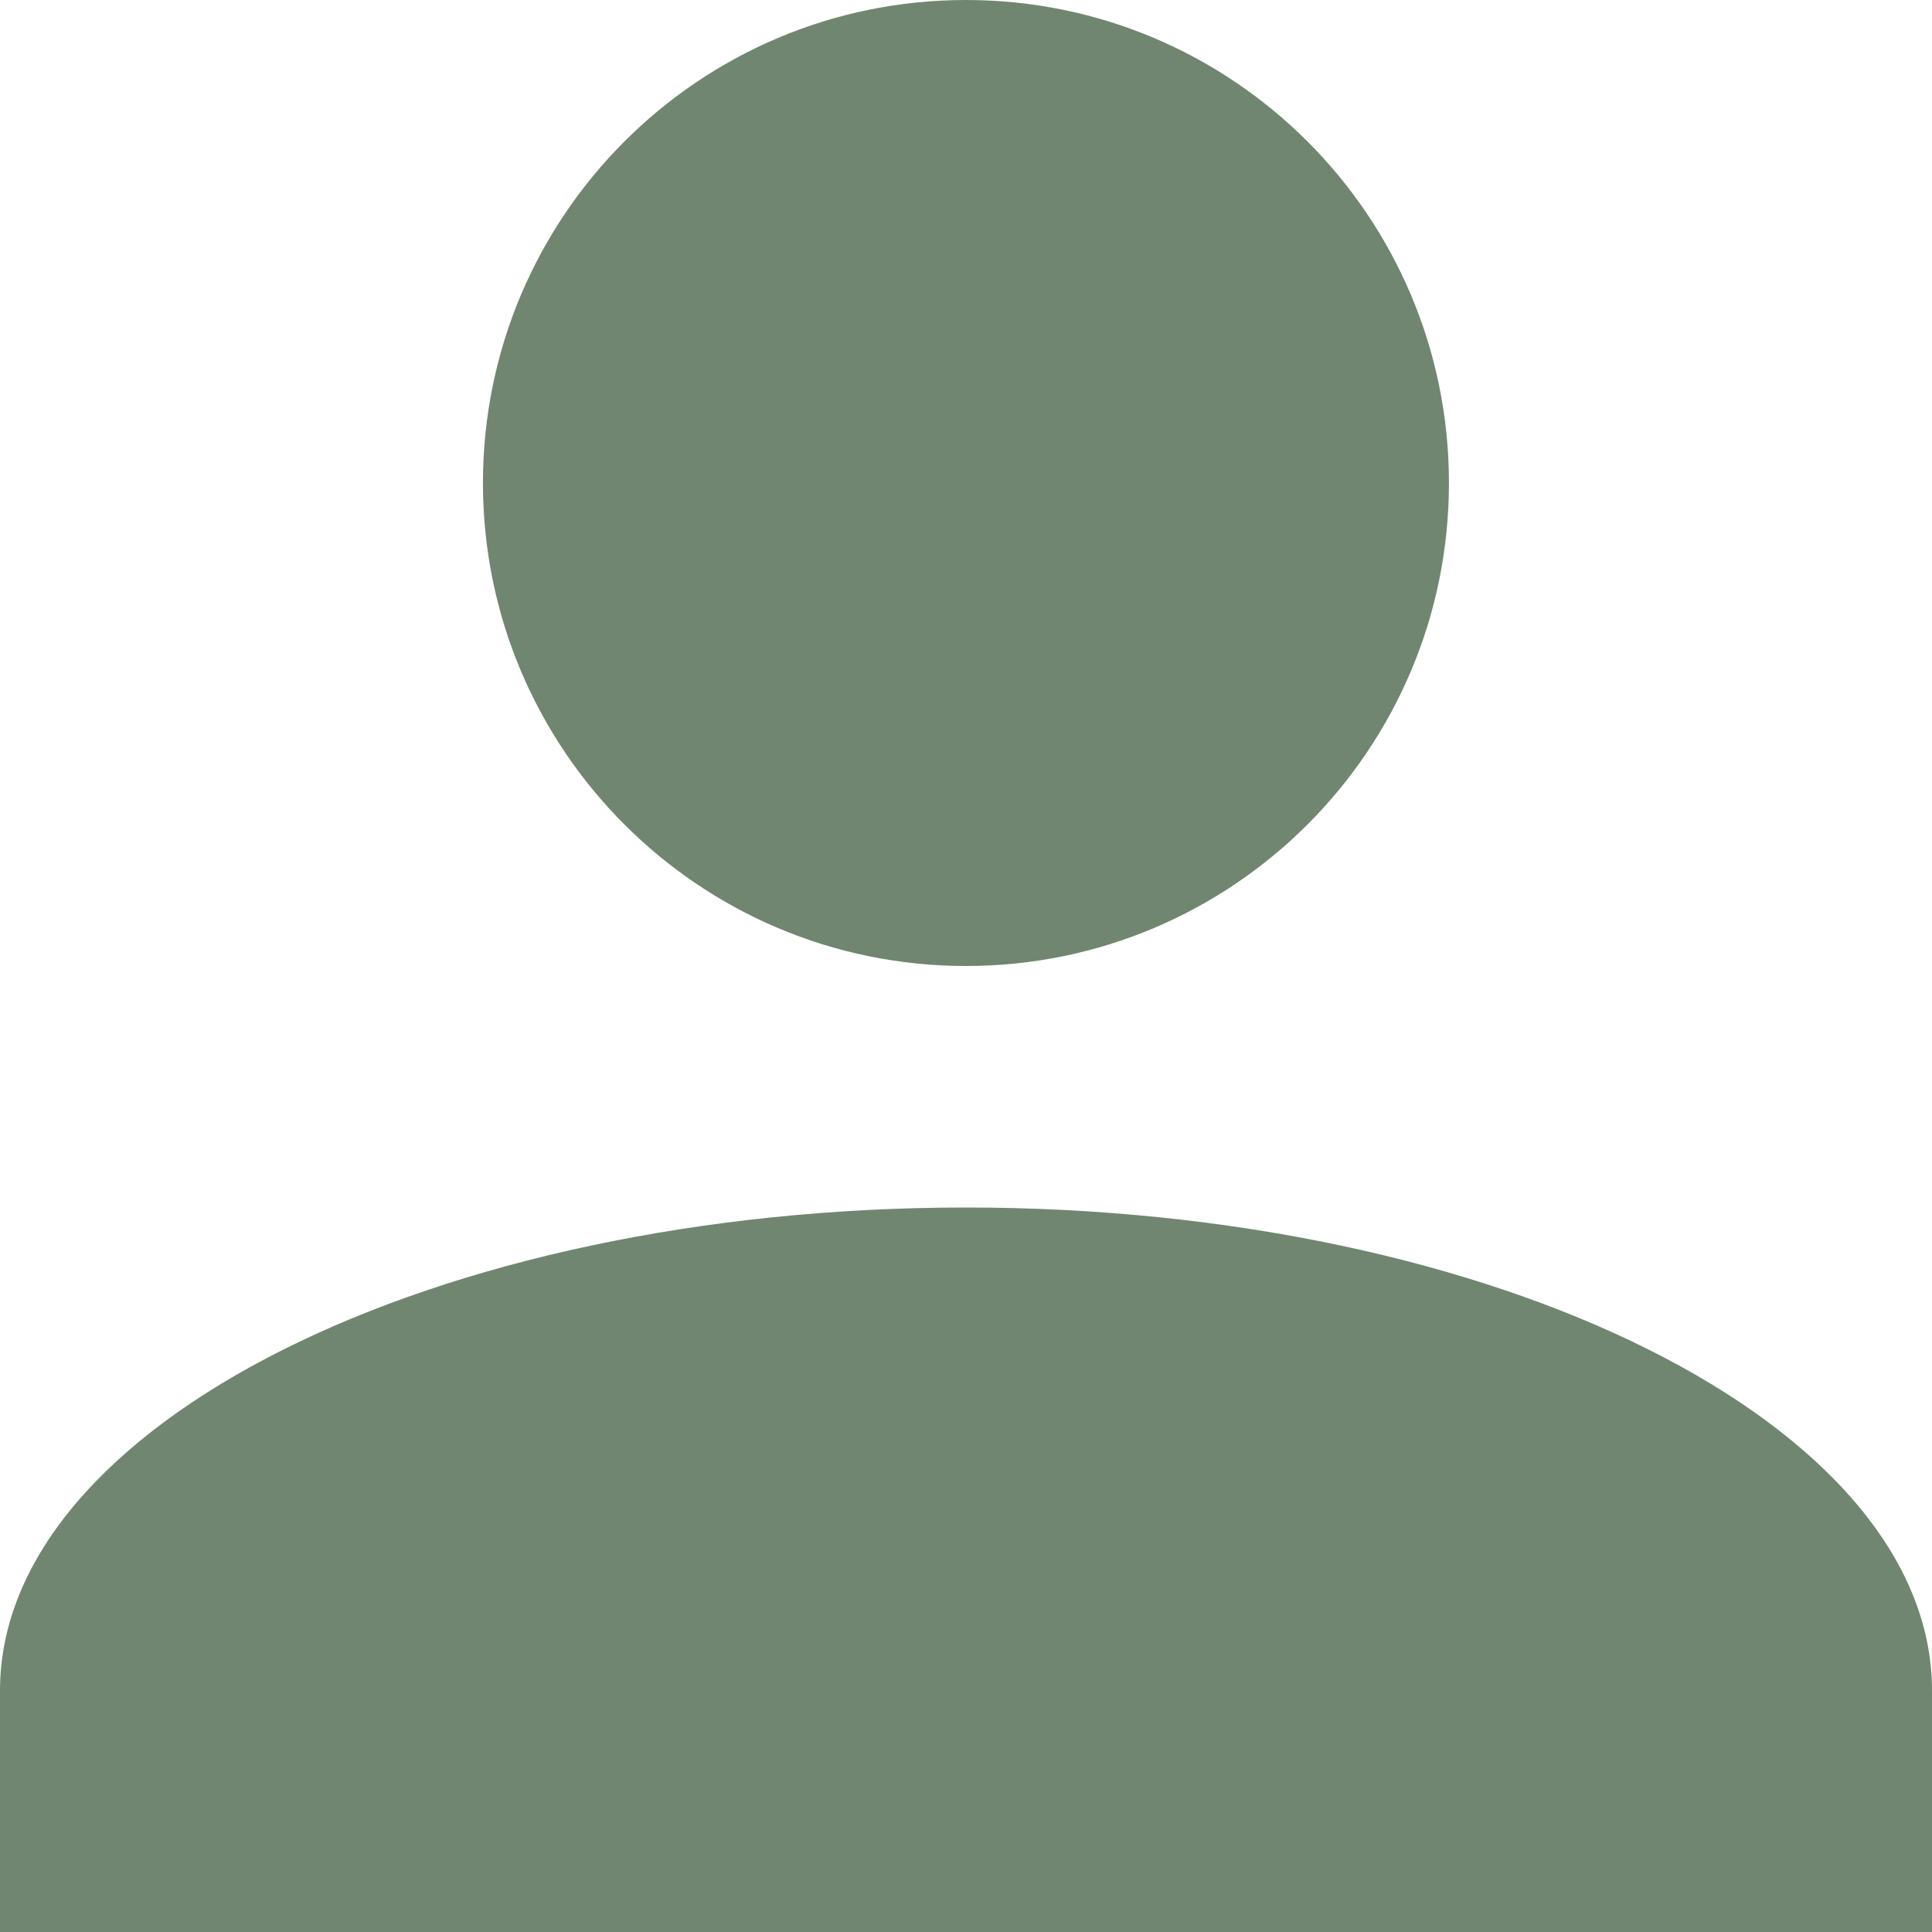
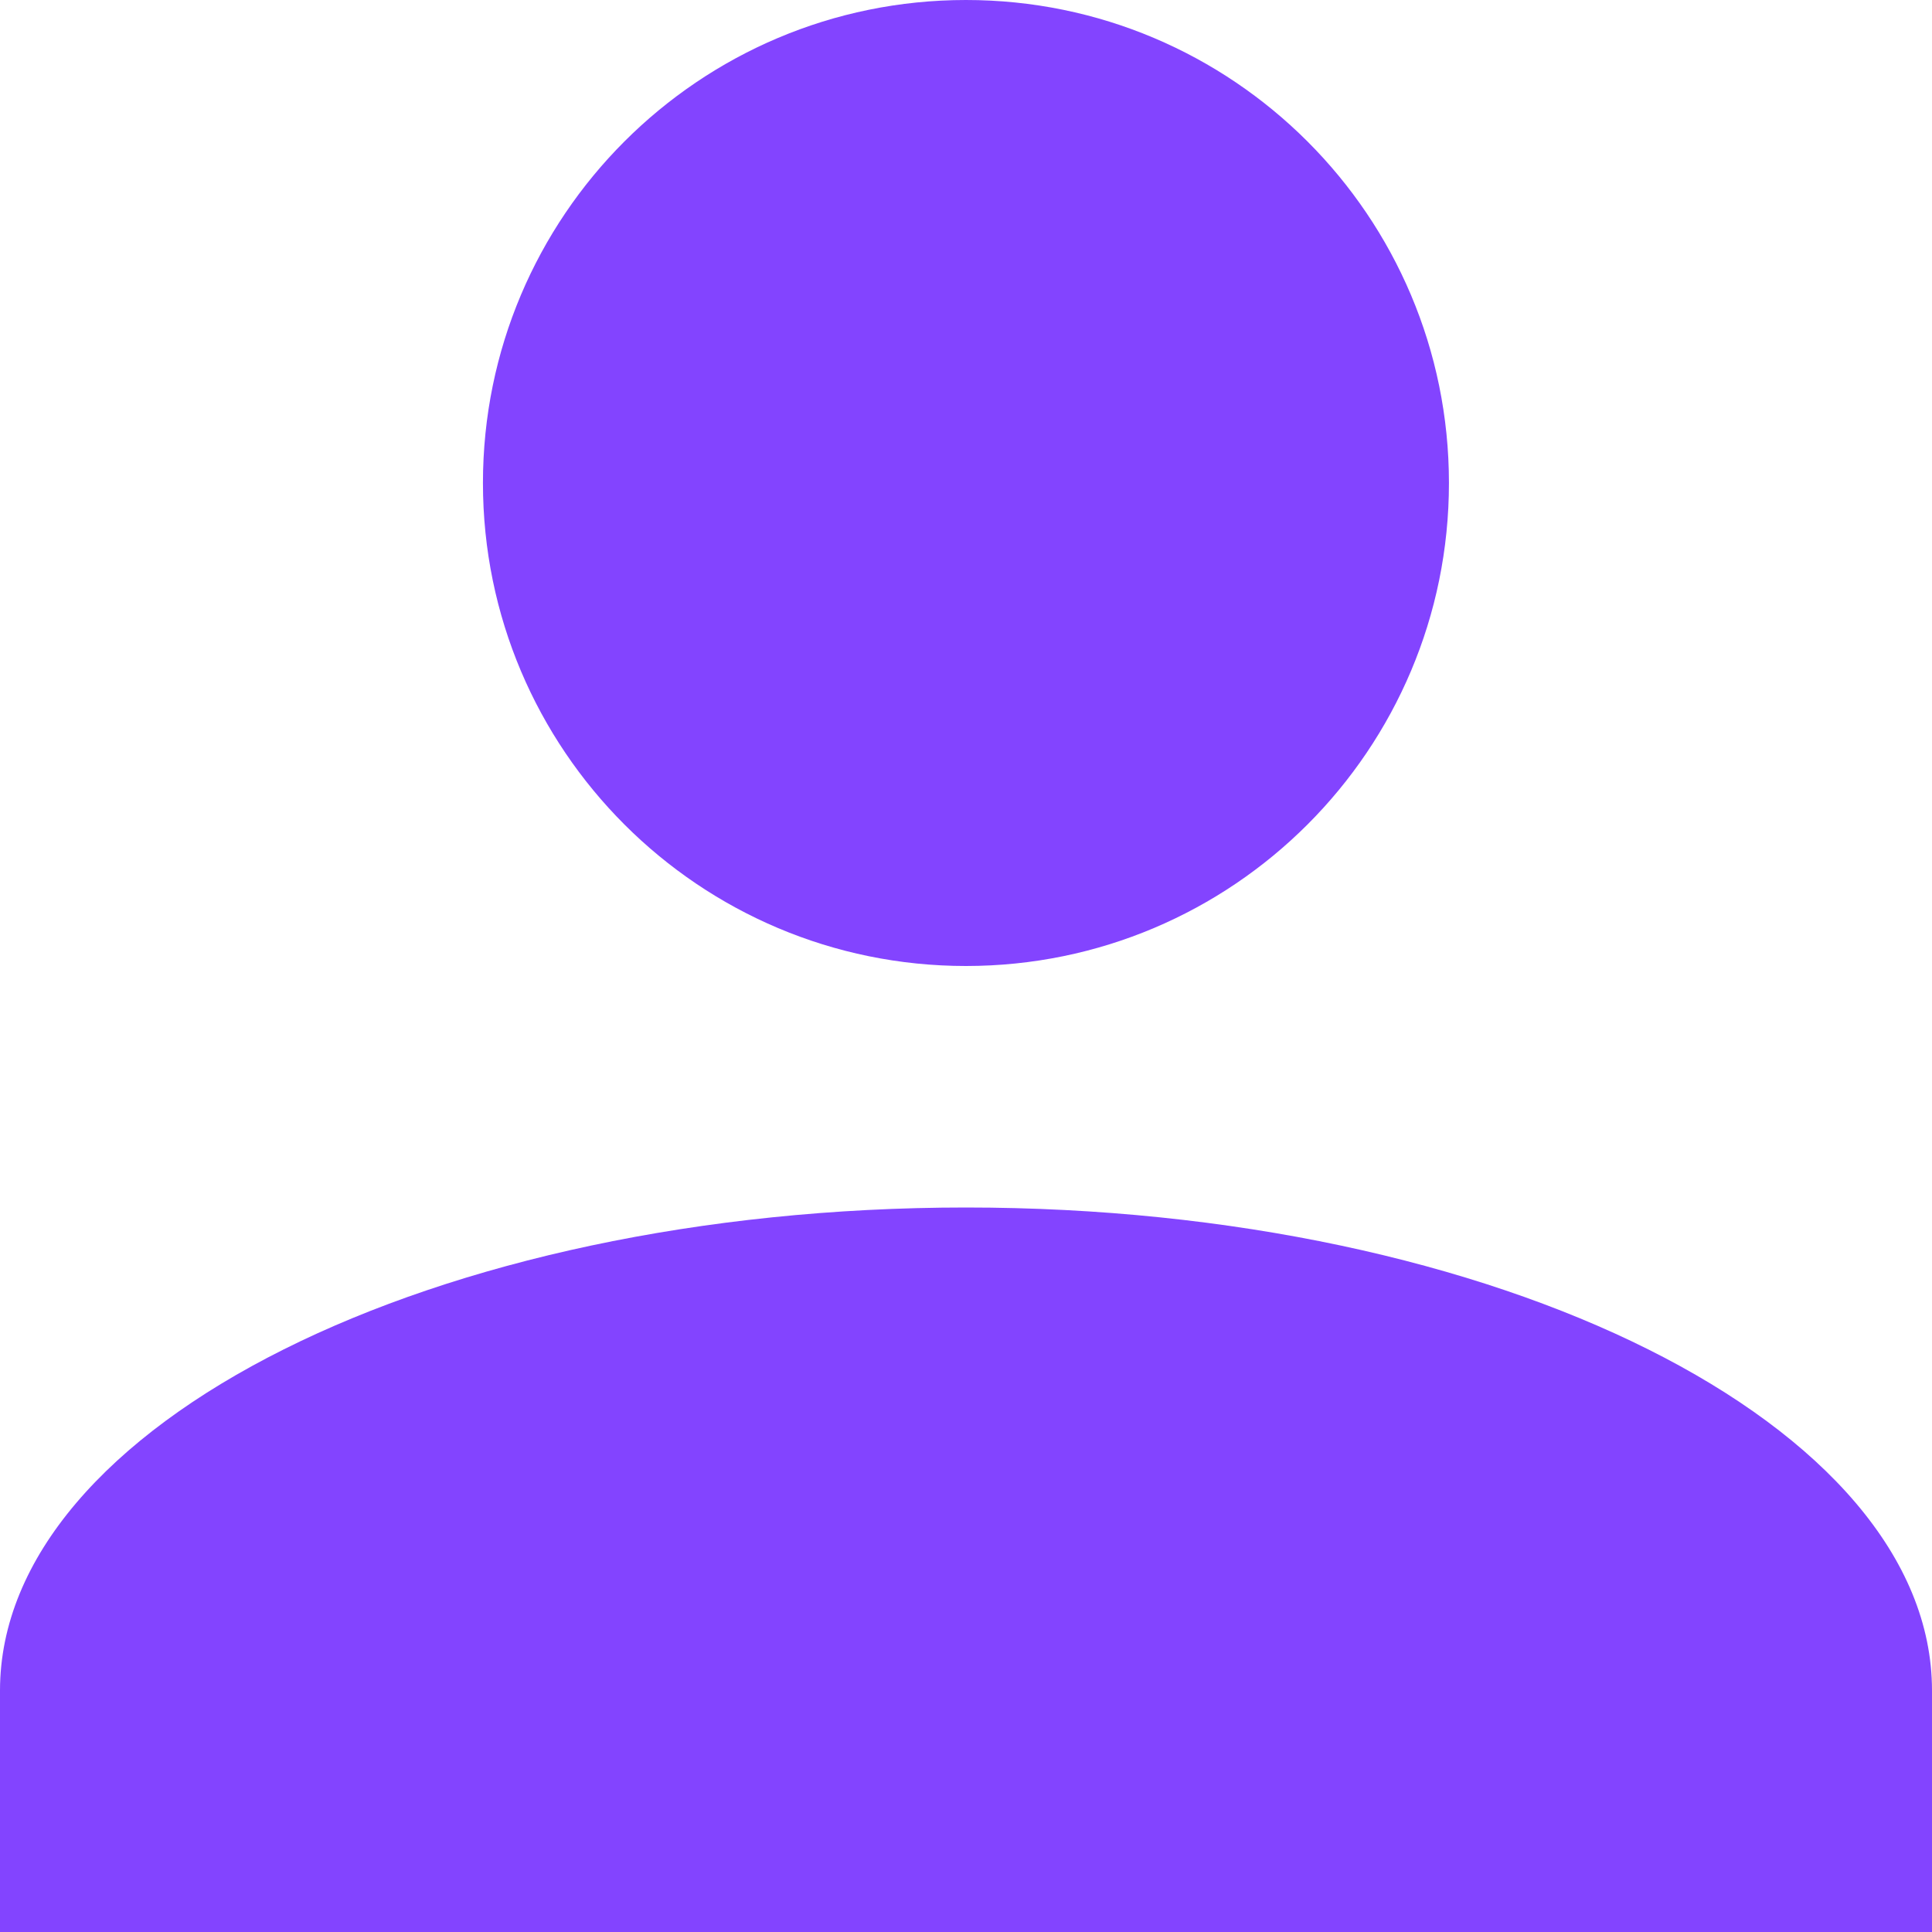
<svg xmlns="http://www.w3.org/2000/svg" width="35" height="35">
-   <path d="M0 35v-4.374c0-4.814 7.875-8.751 17.5-8.751S35 25.812 35 30.626V35zM8.749 8.751A8.75 8.75 0 1117.5 17.5a8.751 8.751 0 01-8.751-8.749z" fill="#708670" />
+   <path d="M0 35v-4.374c0-4.814 7.875-8.751 17.5-8.751S35 25.812 35 30.626V35zM8.749 8.751A8.75 8.75 0 1117.5 17.5a8.751 8.751 0 01-8.751-8.749z" fill="#8344ff" />
</svg>
